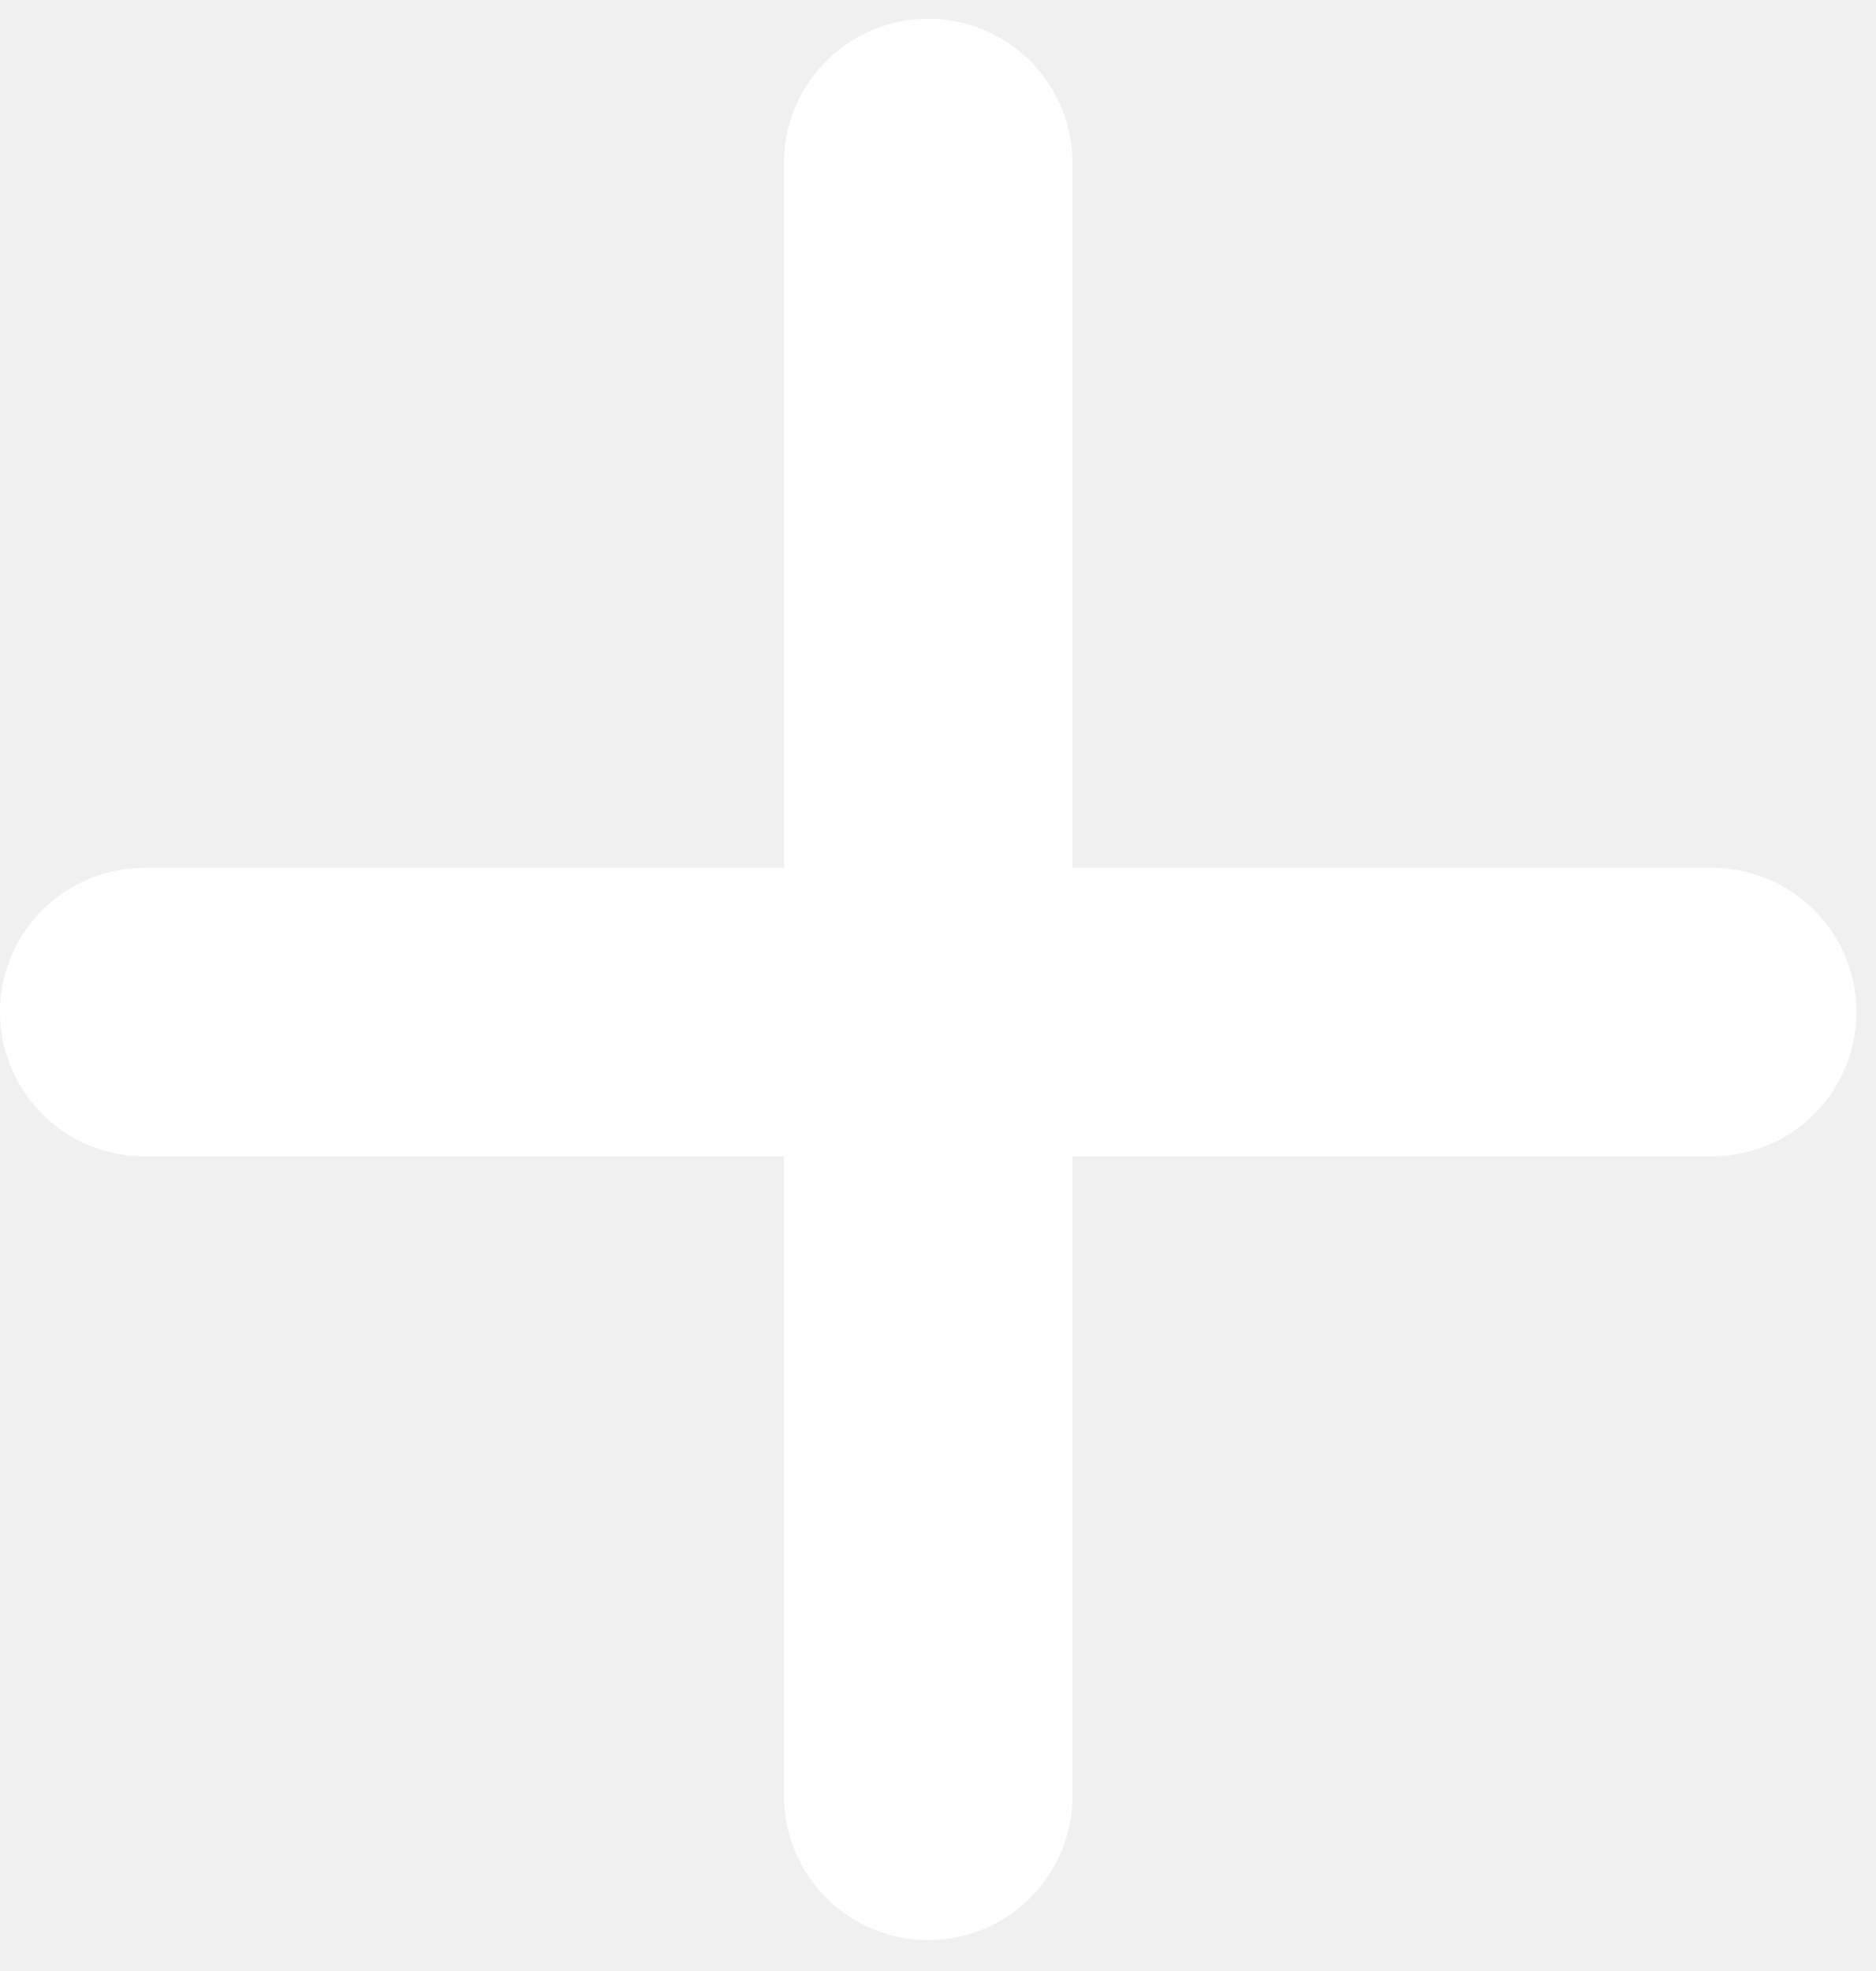
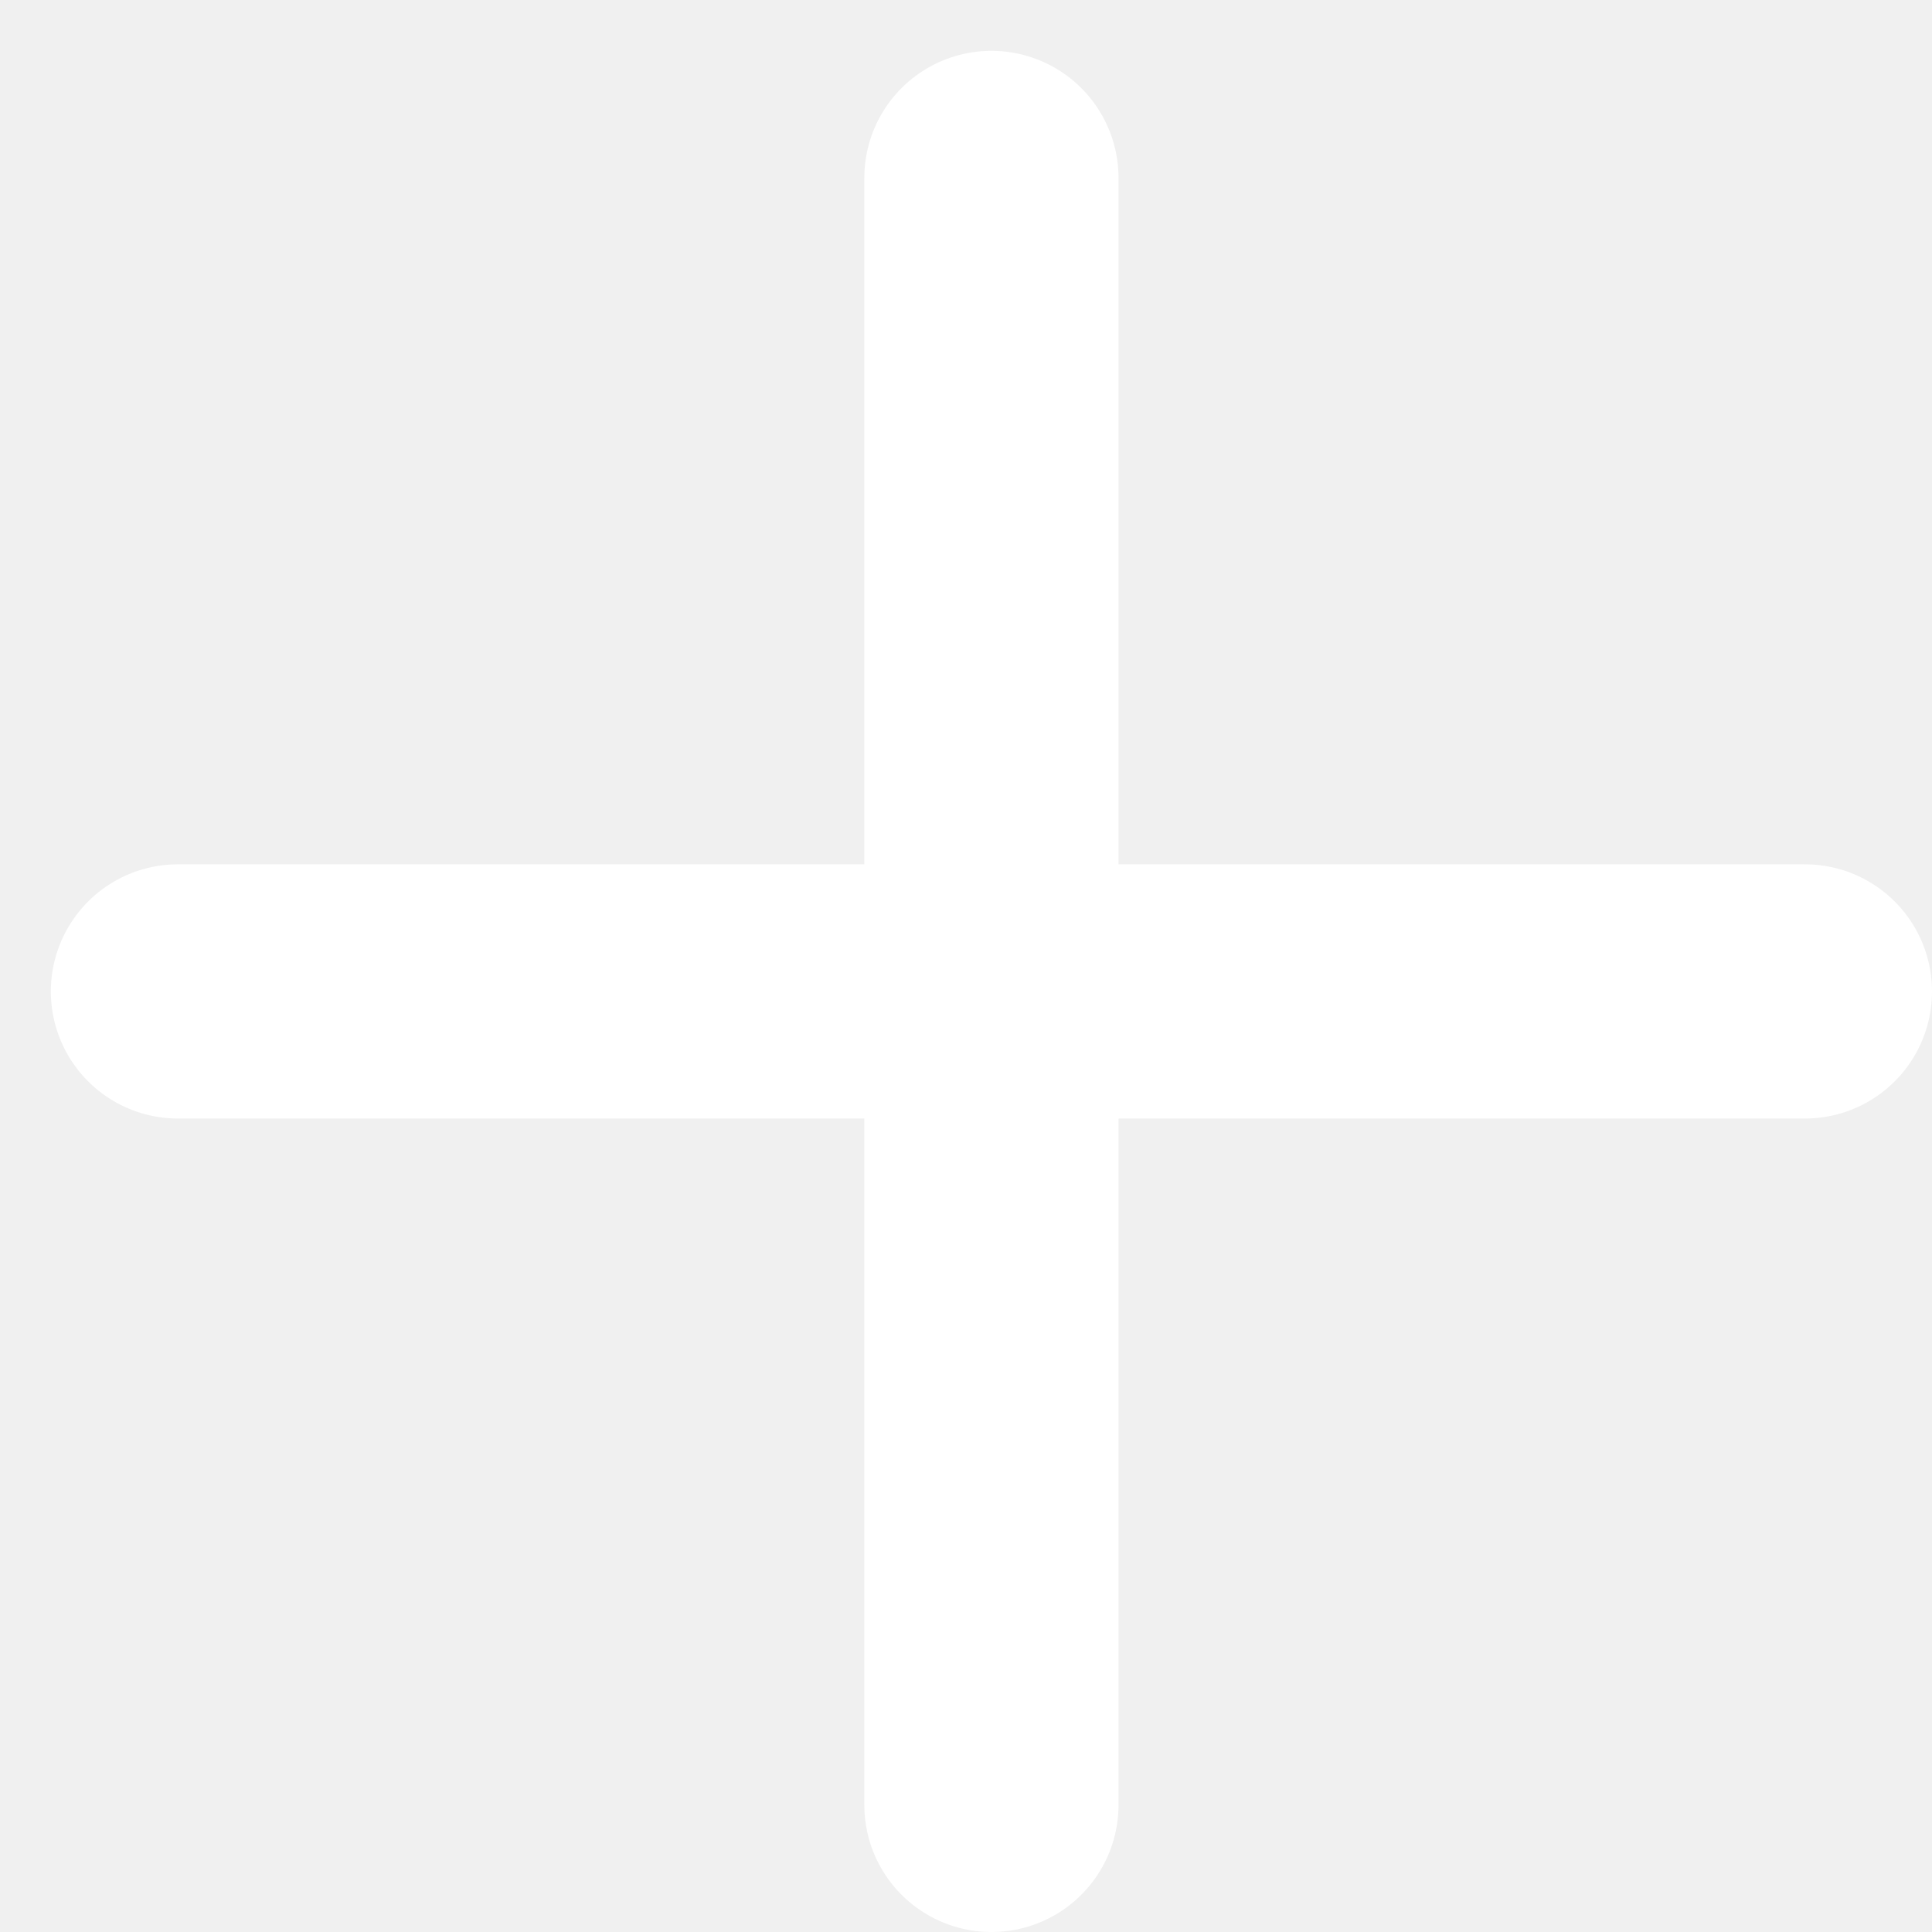
- <svg xmlns="http://www.w3.org/2000/svg" width="39" height="41" viewBox="0 0 39 41" fill="none">
-   <path d="M19.305 3.39V37.357" stroke="white" stroke-width="6" stroke-linecap="round" />
-   <path d="M3 21.053L35.609 21.053" stroke="white" stroke-width="6" stroke-linecap="round" />
+ <svg xmlns="http://www.w3.org/2000/svg" width="38" height="38" viewBox="0 0 38 38" fill="none">
+   <path d="M19.5 3.5V35.5" stroke="white" stroke-width="5" stroke-linecap="round" />
+   <path d="M3.5 19.5H35.5" stroke="white" stroke-width="5" stroke-linecap="round" />
</svg>
